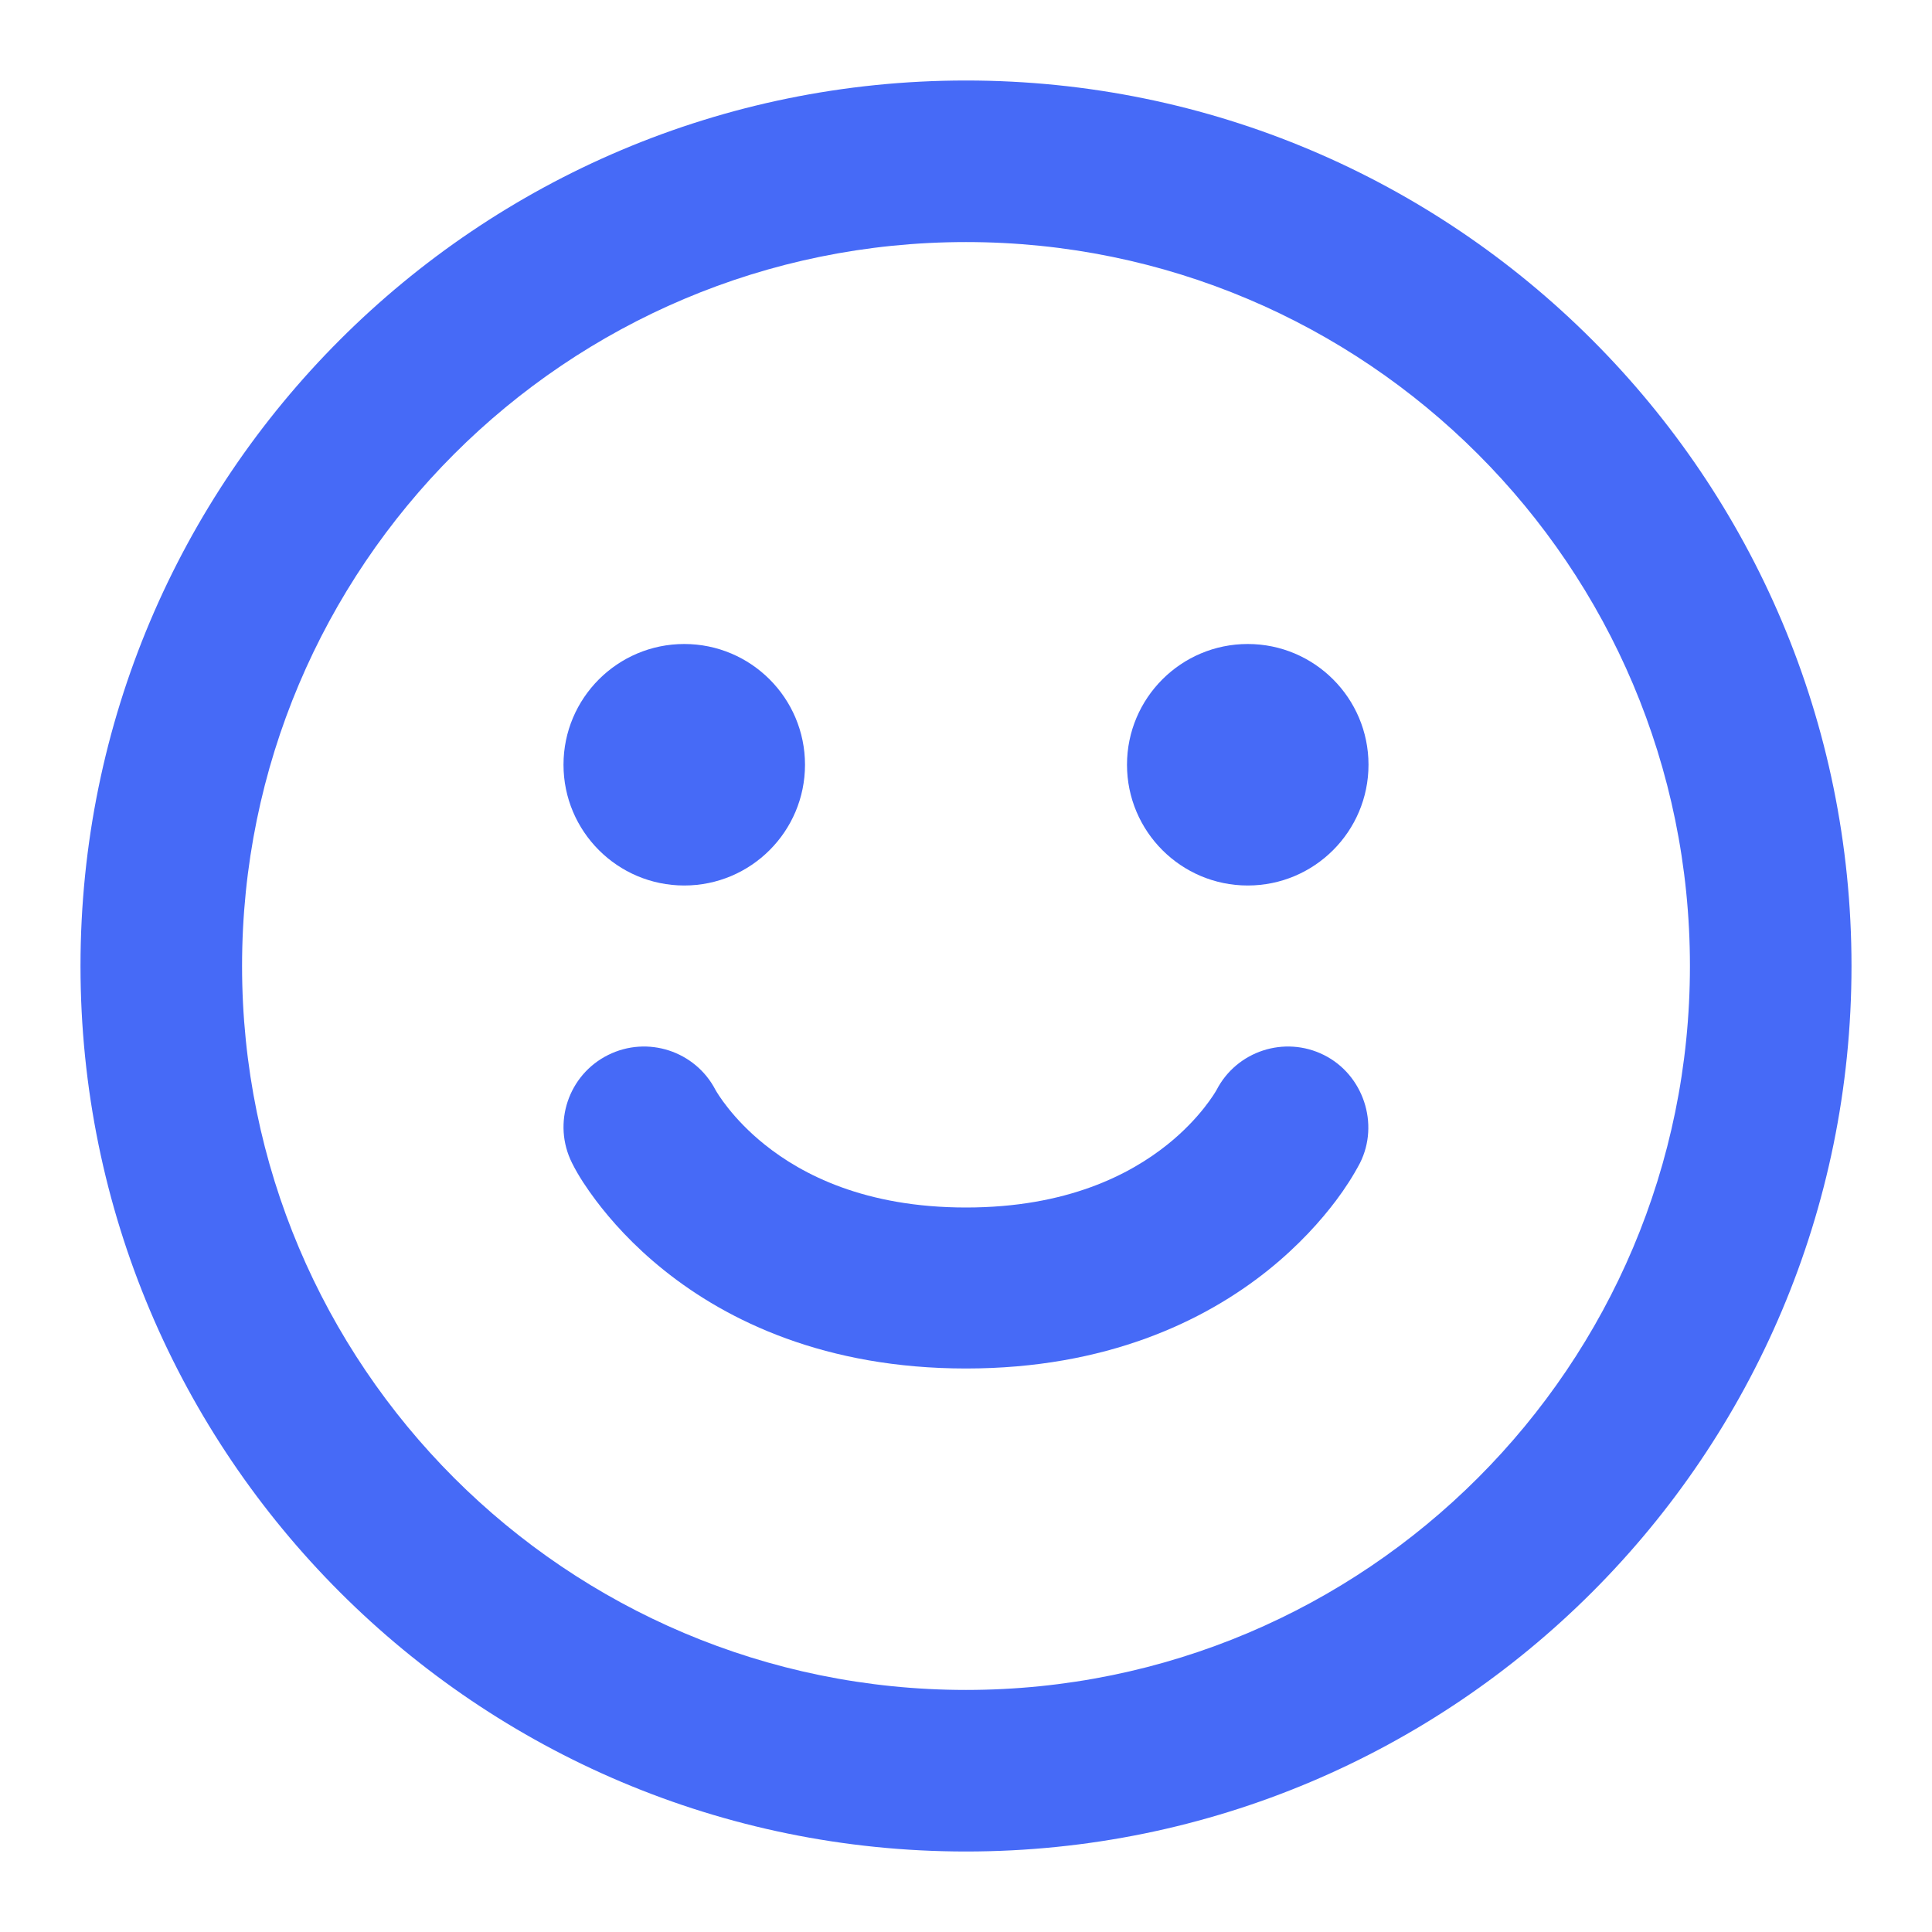
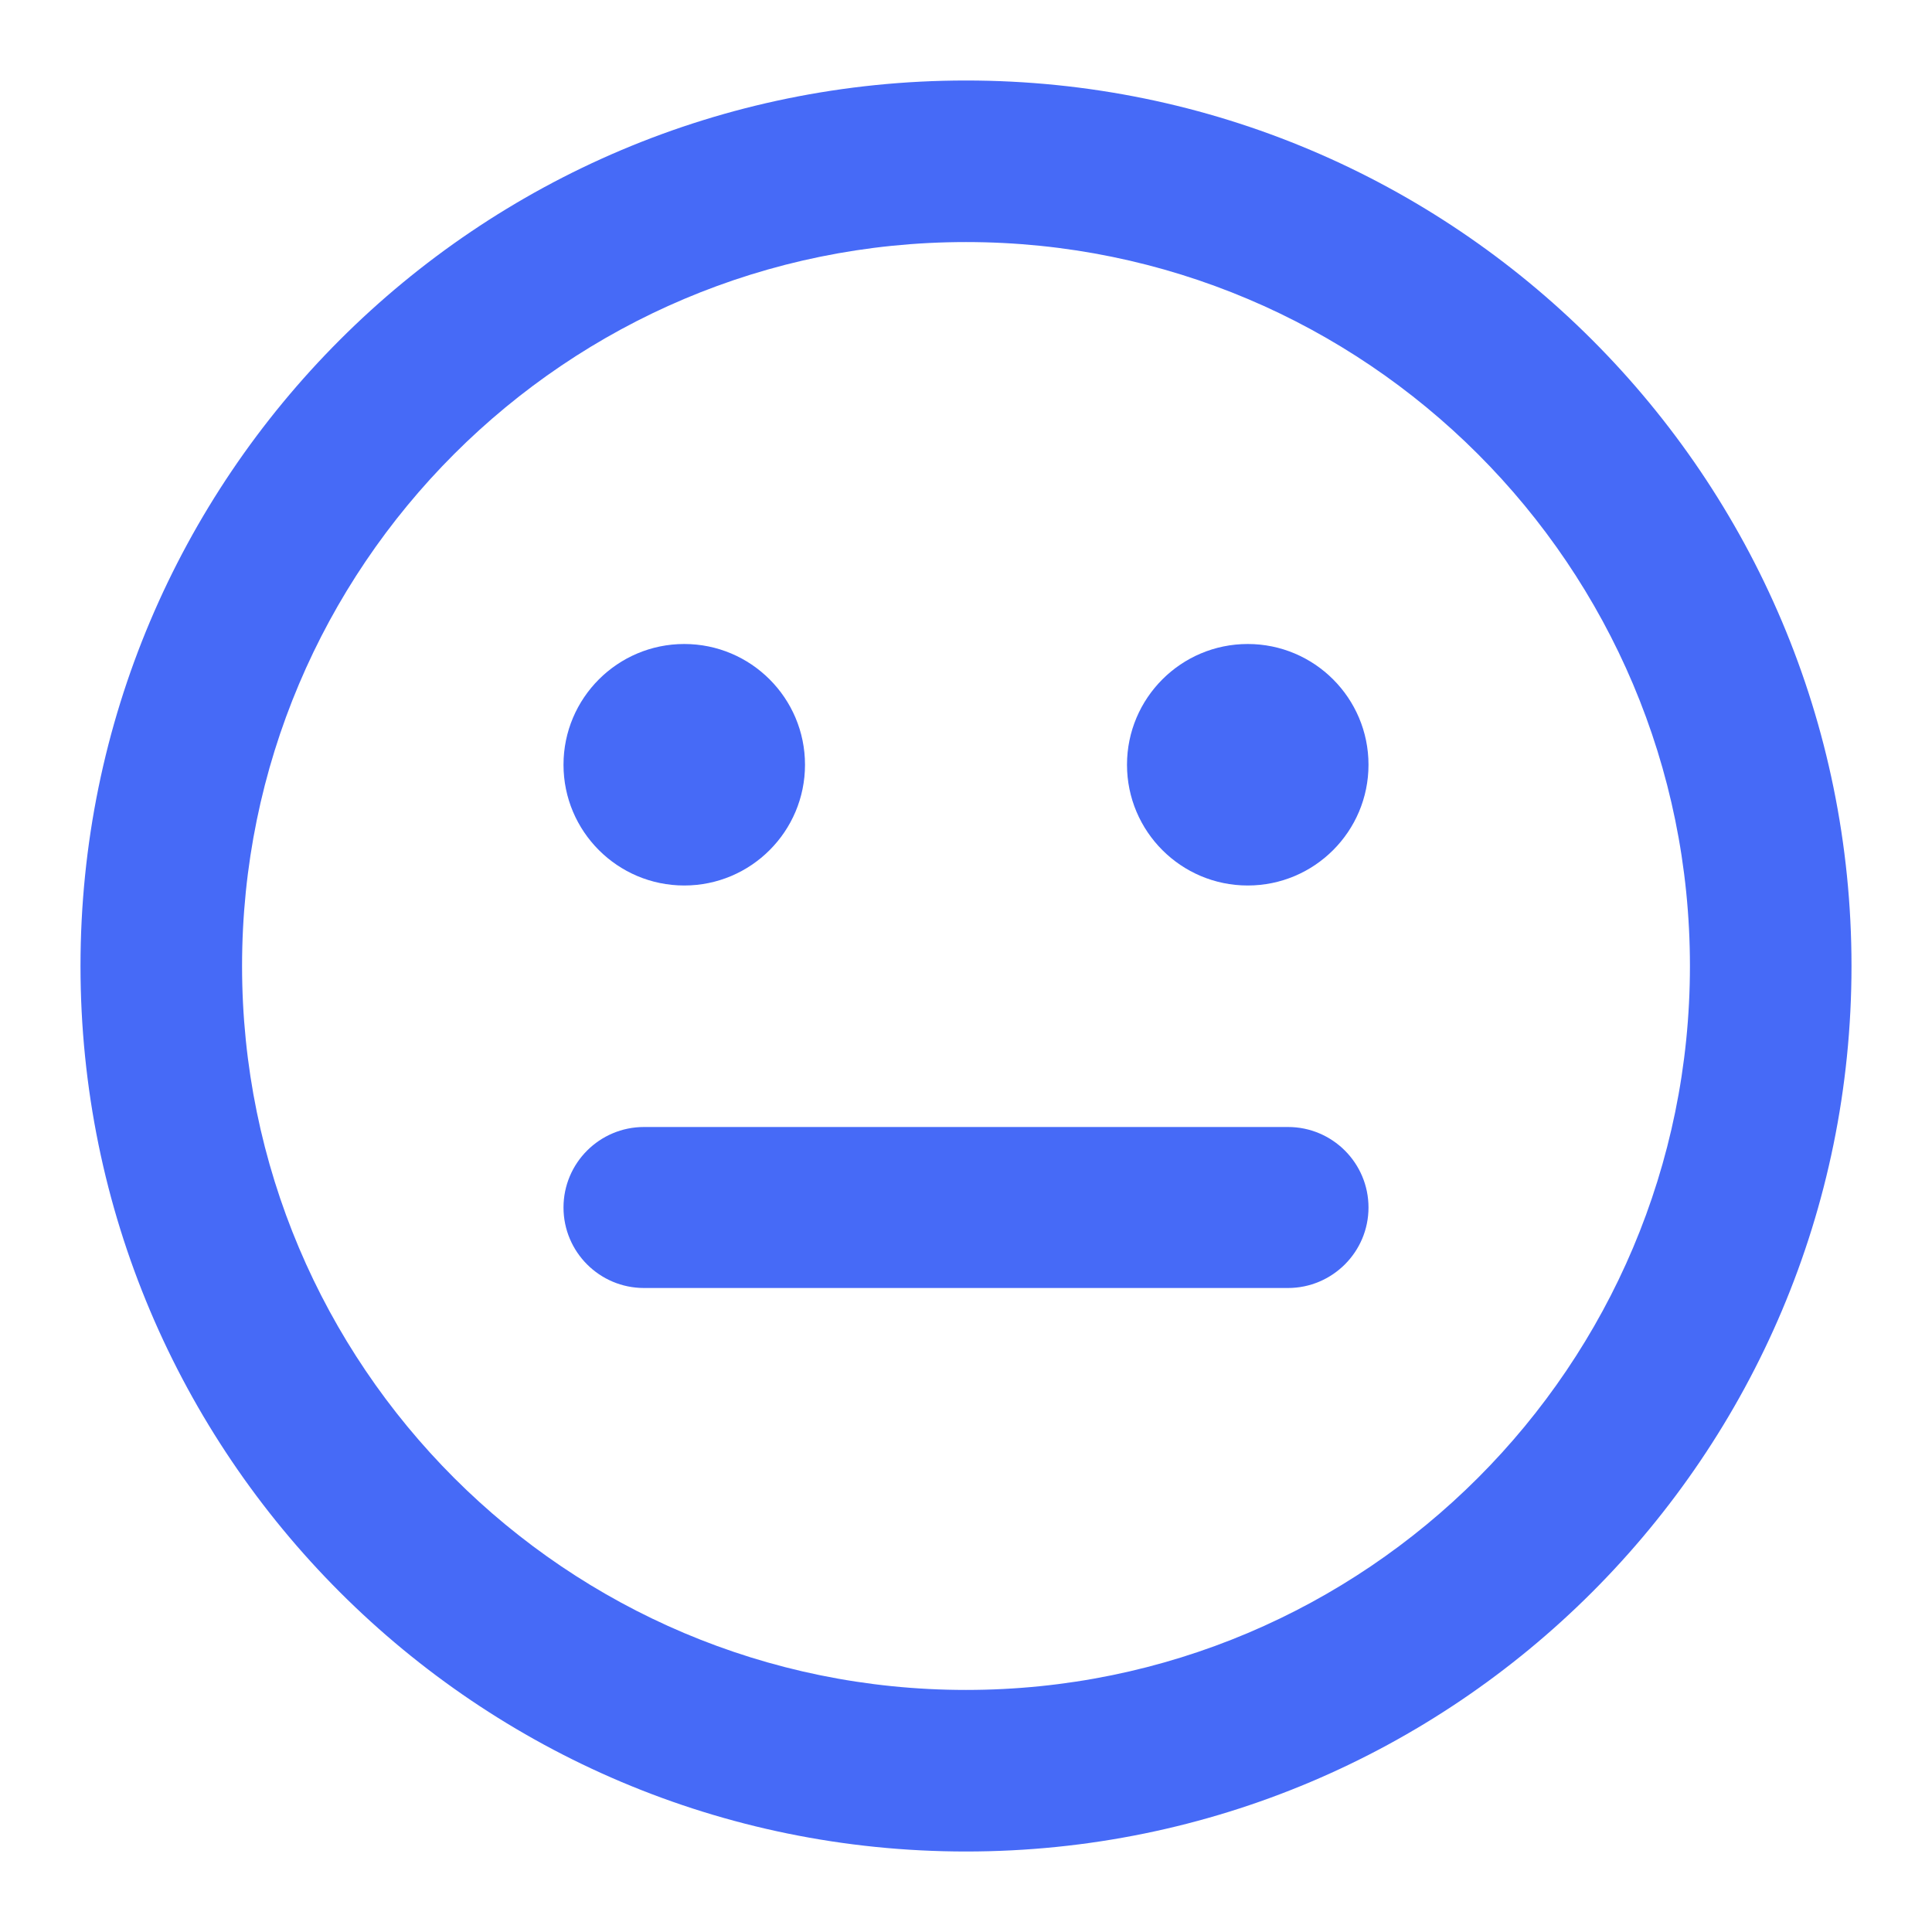
<svg xmlns="http://www.w3.org/2000/svg" width="800px" height="800px" viewBox="0 0 24 24" fill="none">
  <g id="SVGRepo_bgCarrier" stroke-width="0" />
  <g id="SVGRepo_tracerCarrier" stroke-linecap="round" stroke-linejoin="round" />
  <g id="SVGRepo_iconCarrier">
    <path d="M8.5 11C9.328 11 10 10.328 10 9.5C10 8.672 9.328 8 8.5 8C7.672 8 7 8.672 7 9.5C7 10.328 7.672 11 8.5 11Z" fill="#466AF7" />
    <path d="M17 9.5C17 10.328 16.328 11 15.5 11C14.672 11 14 10.328 14 9.5C14 8.672 14.672 8 15.5 8C16.328 8 17 8.672 17 9.5Z" fill="#466AF7" />
-     <path d="M8.889 13.541C8.638 13.056 8.043 12.861 7.553 13.106C7.059 13.353 6.859 13.954 7.106 14.447C7.188 14.612 7.293 14.766 7.403 14.913C7.586 15.156 7.862 15.47 8.251 15.781C9.04 16.413 10.257 17 12 17C13.743 17 14.96 16.413 15.75 15.781C16.138 15.47 16.414 15.156 16.597 14.913C16.708 14.765 16.808 14.611 16.894 14.448C17.139 13.961 16.935 13.35 16.447 13.106C15.957 12.861 15.362 13.056 15.112 13.541C15.098 13.566 14.91 13.892 14.501 14.219C14.04 14.588 13.257 15 12 15C10.743 15 9.96 14.588 9.5 14.219C9.091 13.892 8.903 13.566 8.889 13.541Z" fill="#466AF7" />
+     <path d="M8 14C7.448 14 7 14.448 7 15C7 15.552 7.448 16 8 16H15.999C16.551 16 17 15.552 17 15C17 14.448 16.552 14 16 14H8Z" fill="#466AF7" />
    <path fill-rule="evenodd" clip-rule="evenodd" d="M12 23C18.075 23 23 18.075 23 12C23 5.925 18.075 1 12 1C5.925 1 1 5.925 1 12C1 18.075 5.925 23 12 23ZM12 20.993C7.033 20.993 3.007 16.967 3.007 12C3.007 7.033 7.033 3.007 12 3.007C16.967 3.007 20.993 7.033 20.993 12C20.993 16.967 16.967 20.993 12 20.993Z" fill="#466AF7" />
  </g>
</svg>
